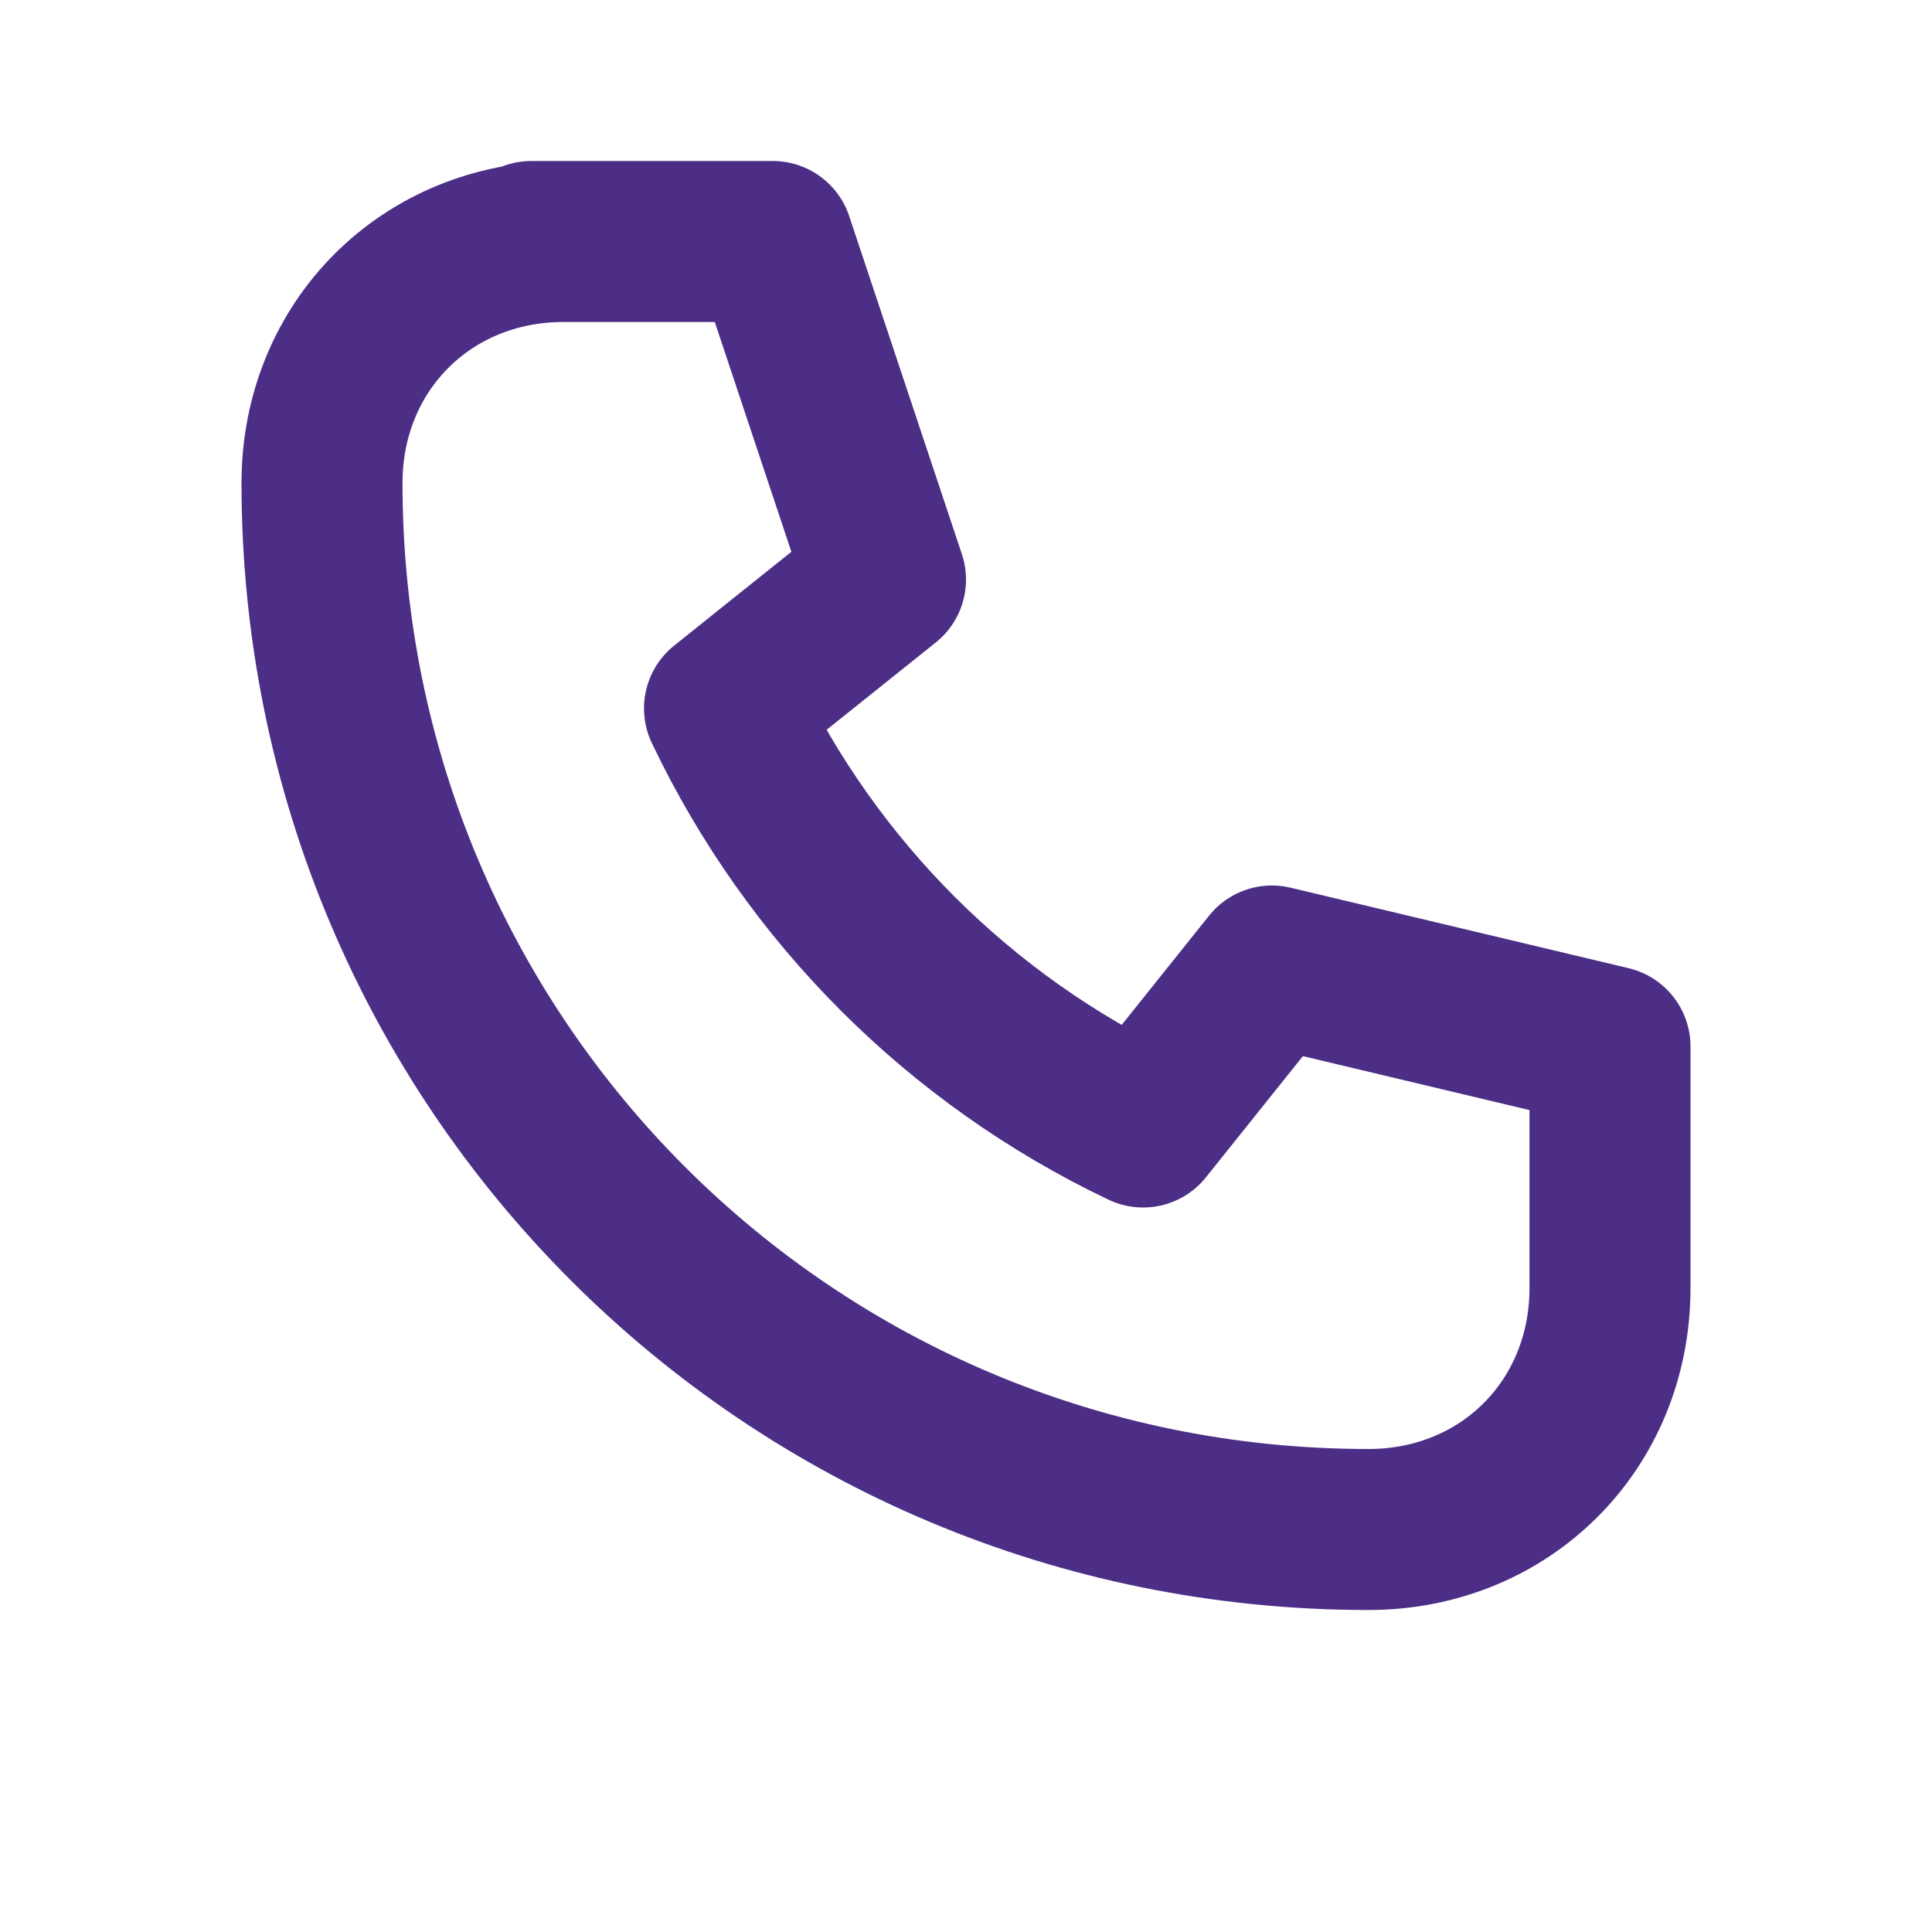
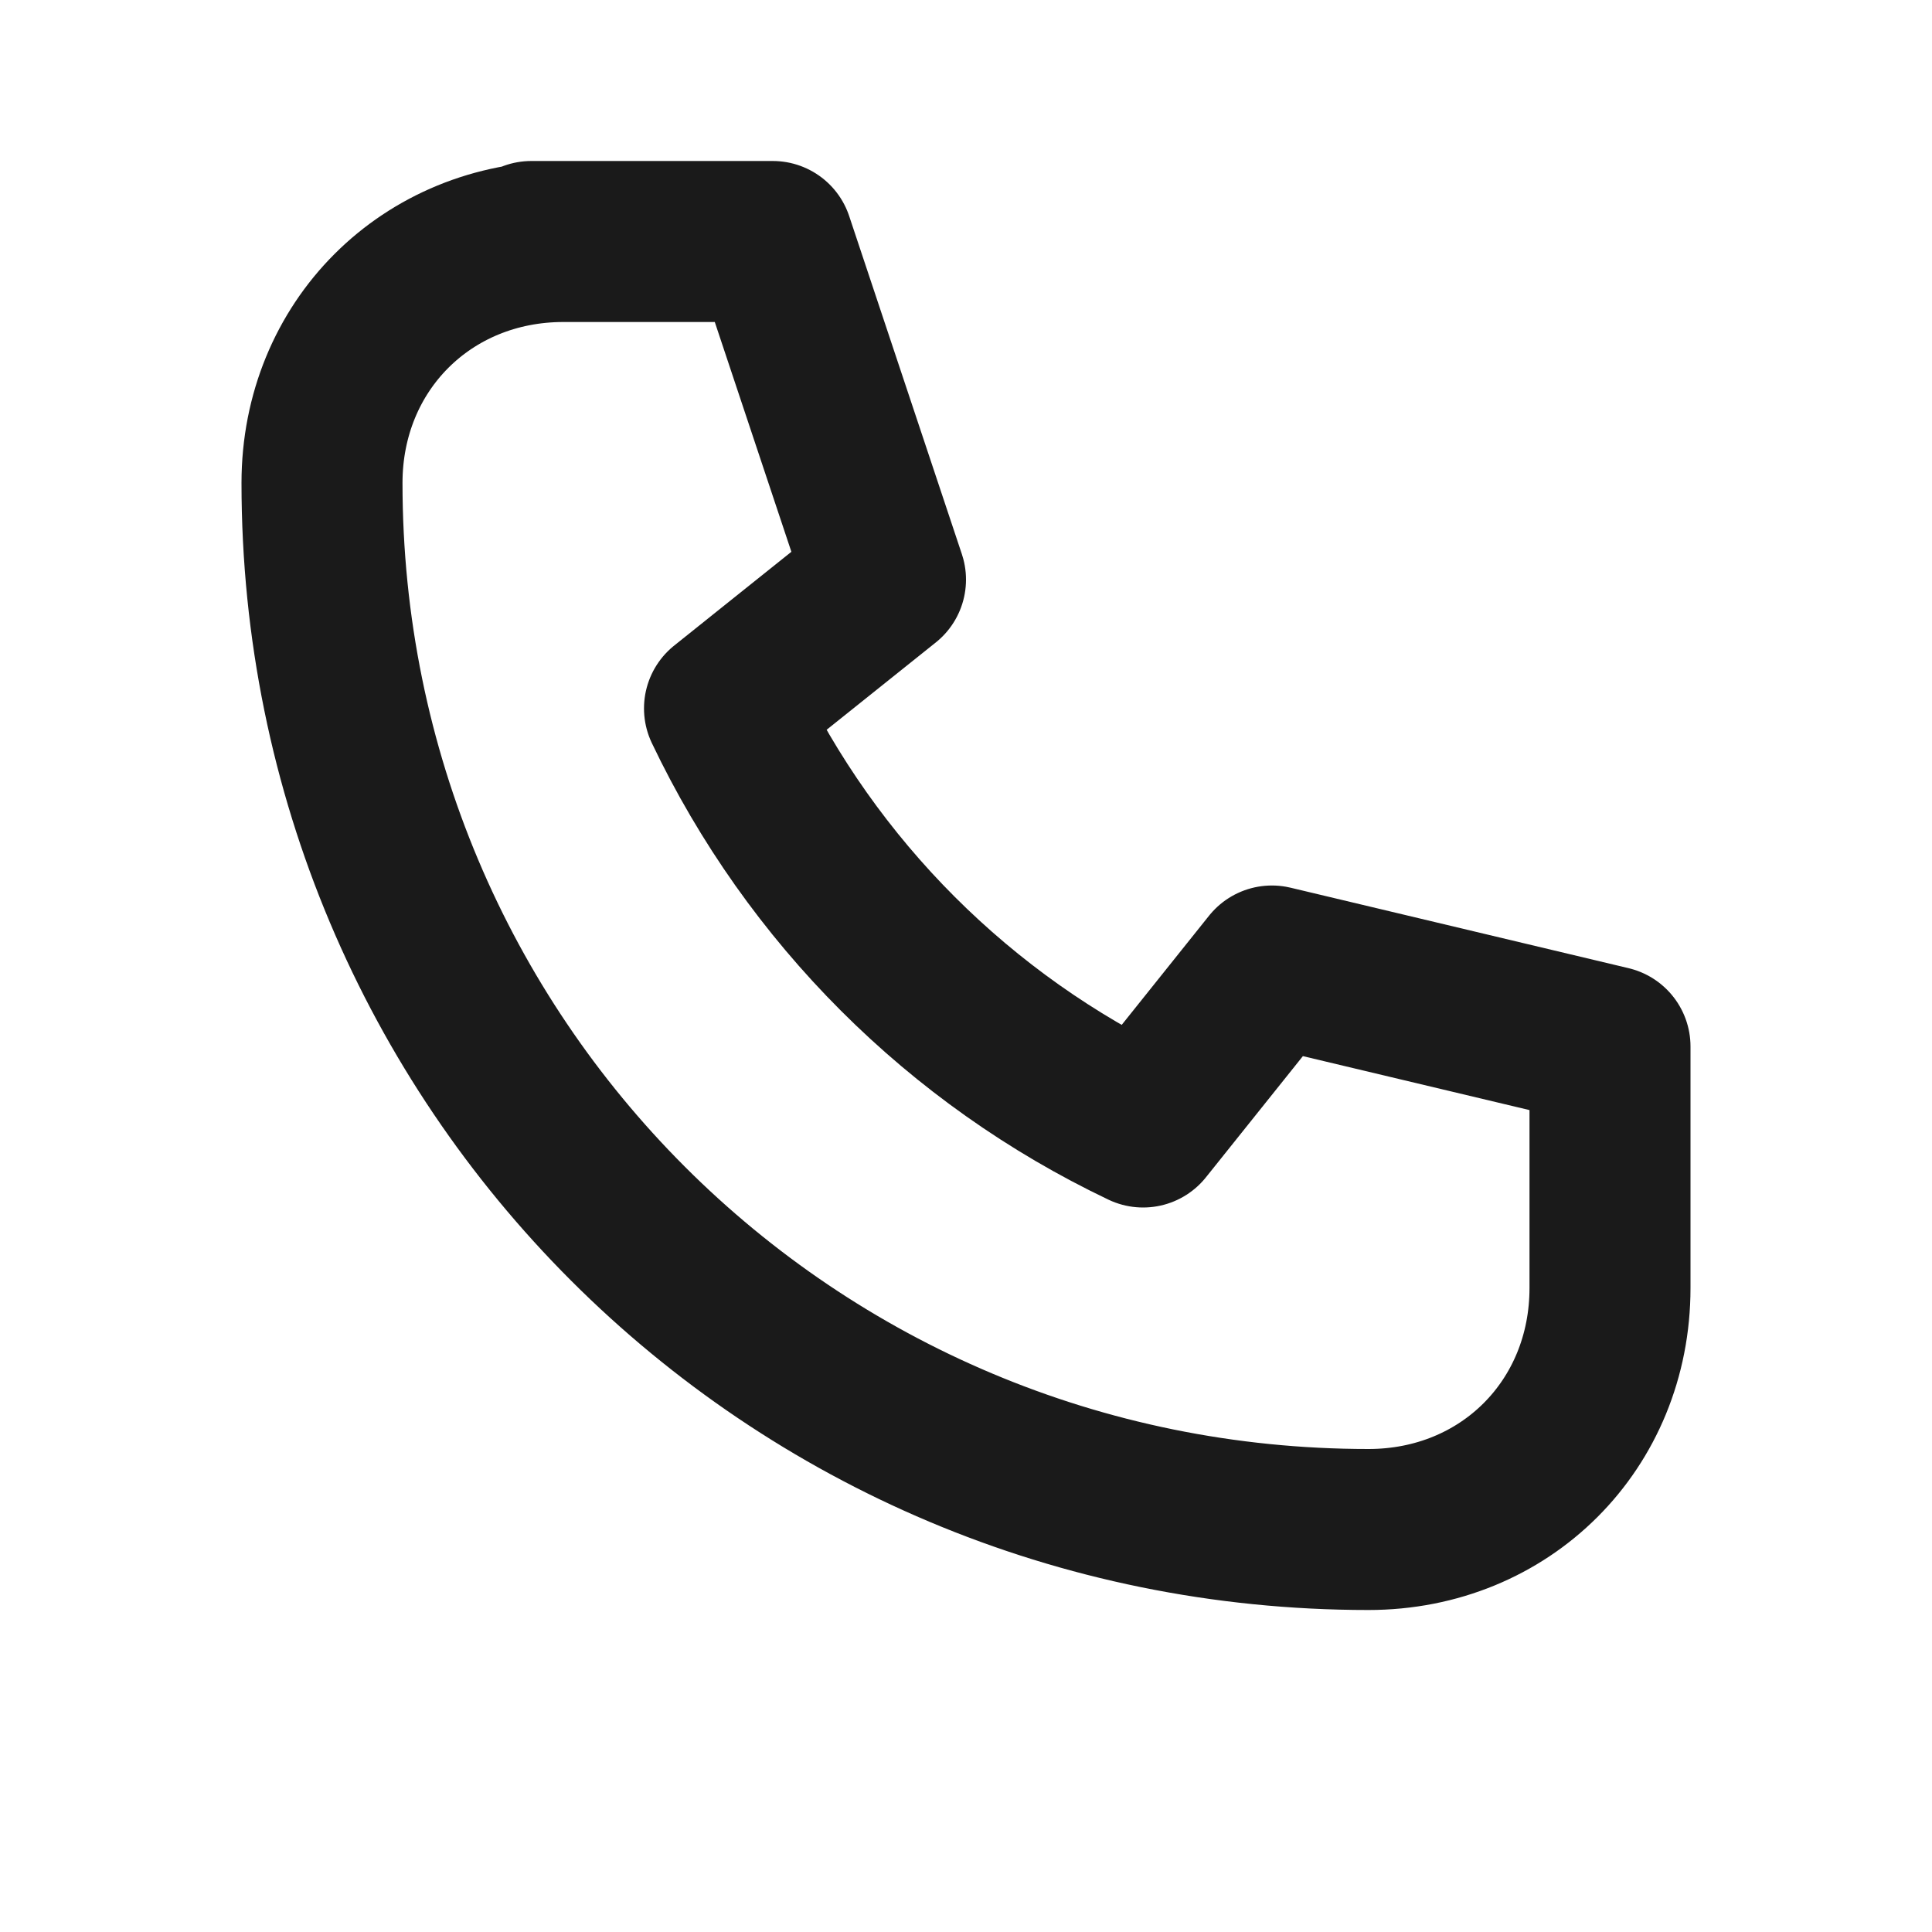
<svg xmlns="http://www.w3.org/2000/svg" width="24" height="24" viewBox="0 0 24 24" fill="none">
-   <path d="M6.6 3h3l1.4 4.2-2 1.6a11 11 0 0 0 5.2 5.2l1.6-2L20 13v3c0 1.7-1.3 3-3 3-7.2 0-13-5.8-13-13 0-1.7 1.3-3 3-3Z" stroke="#4C2E86" stroke-width="2" stroke-linejoin="round" />
+   <path d="M6.6 3h3l1.4 4.2-2 1.6a11 11 0 0 0 5.2 5.2l1.6-2L20 13v3c0 1.7-1.3 3-3 3-7.2 0-13-5.8-13-13 0-1.7 1.3-3 3-3Z" stroke="#1A1A1A" stroke-width="2" stroke-linejoin="round" />
</svg>
